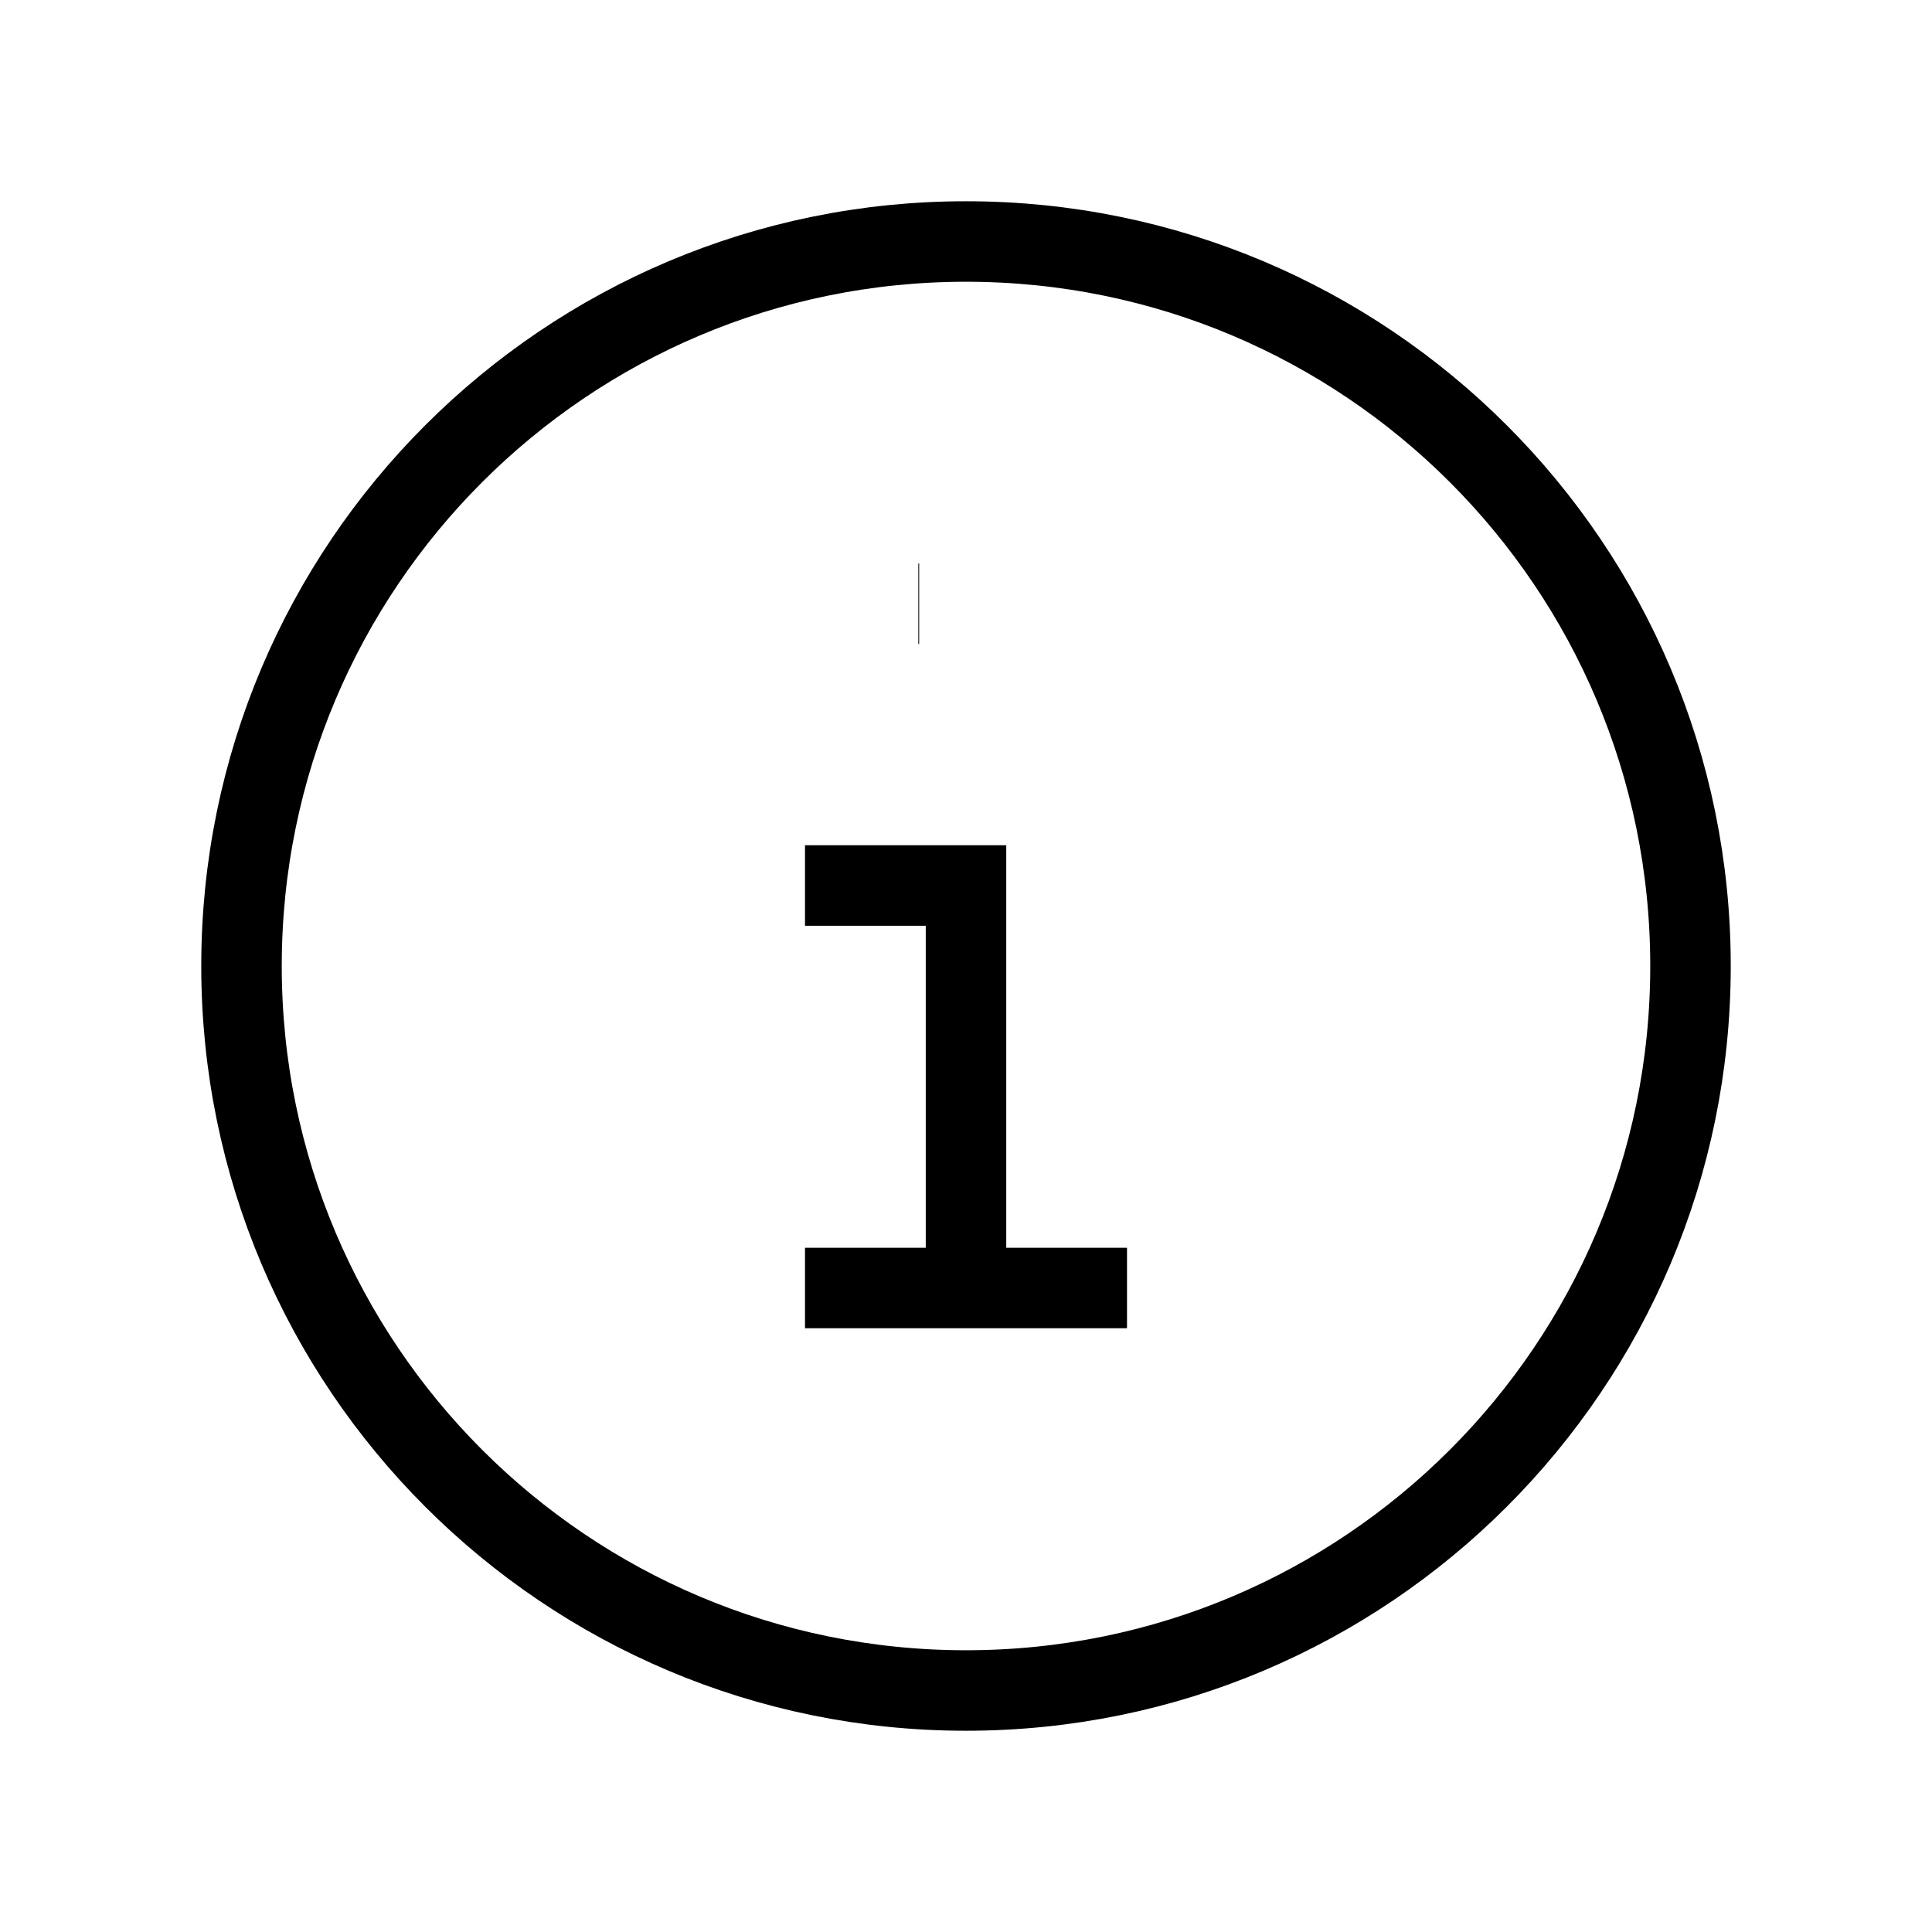
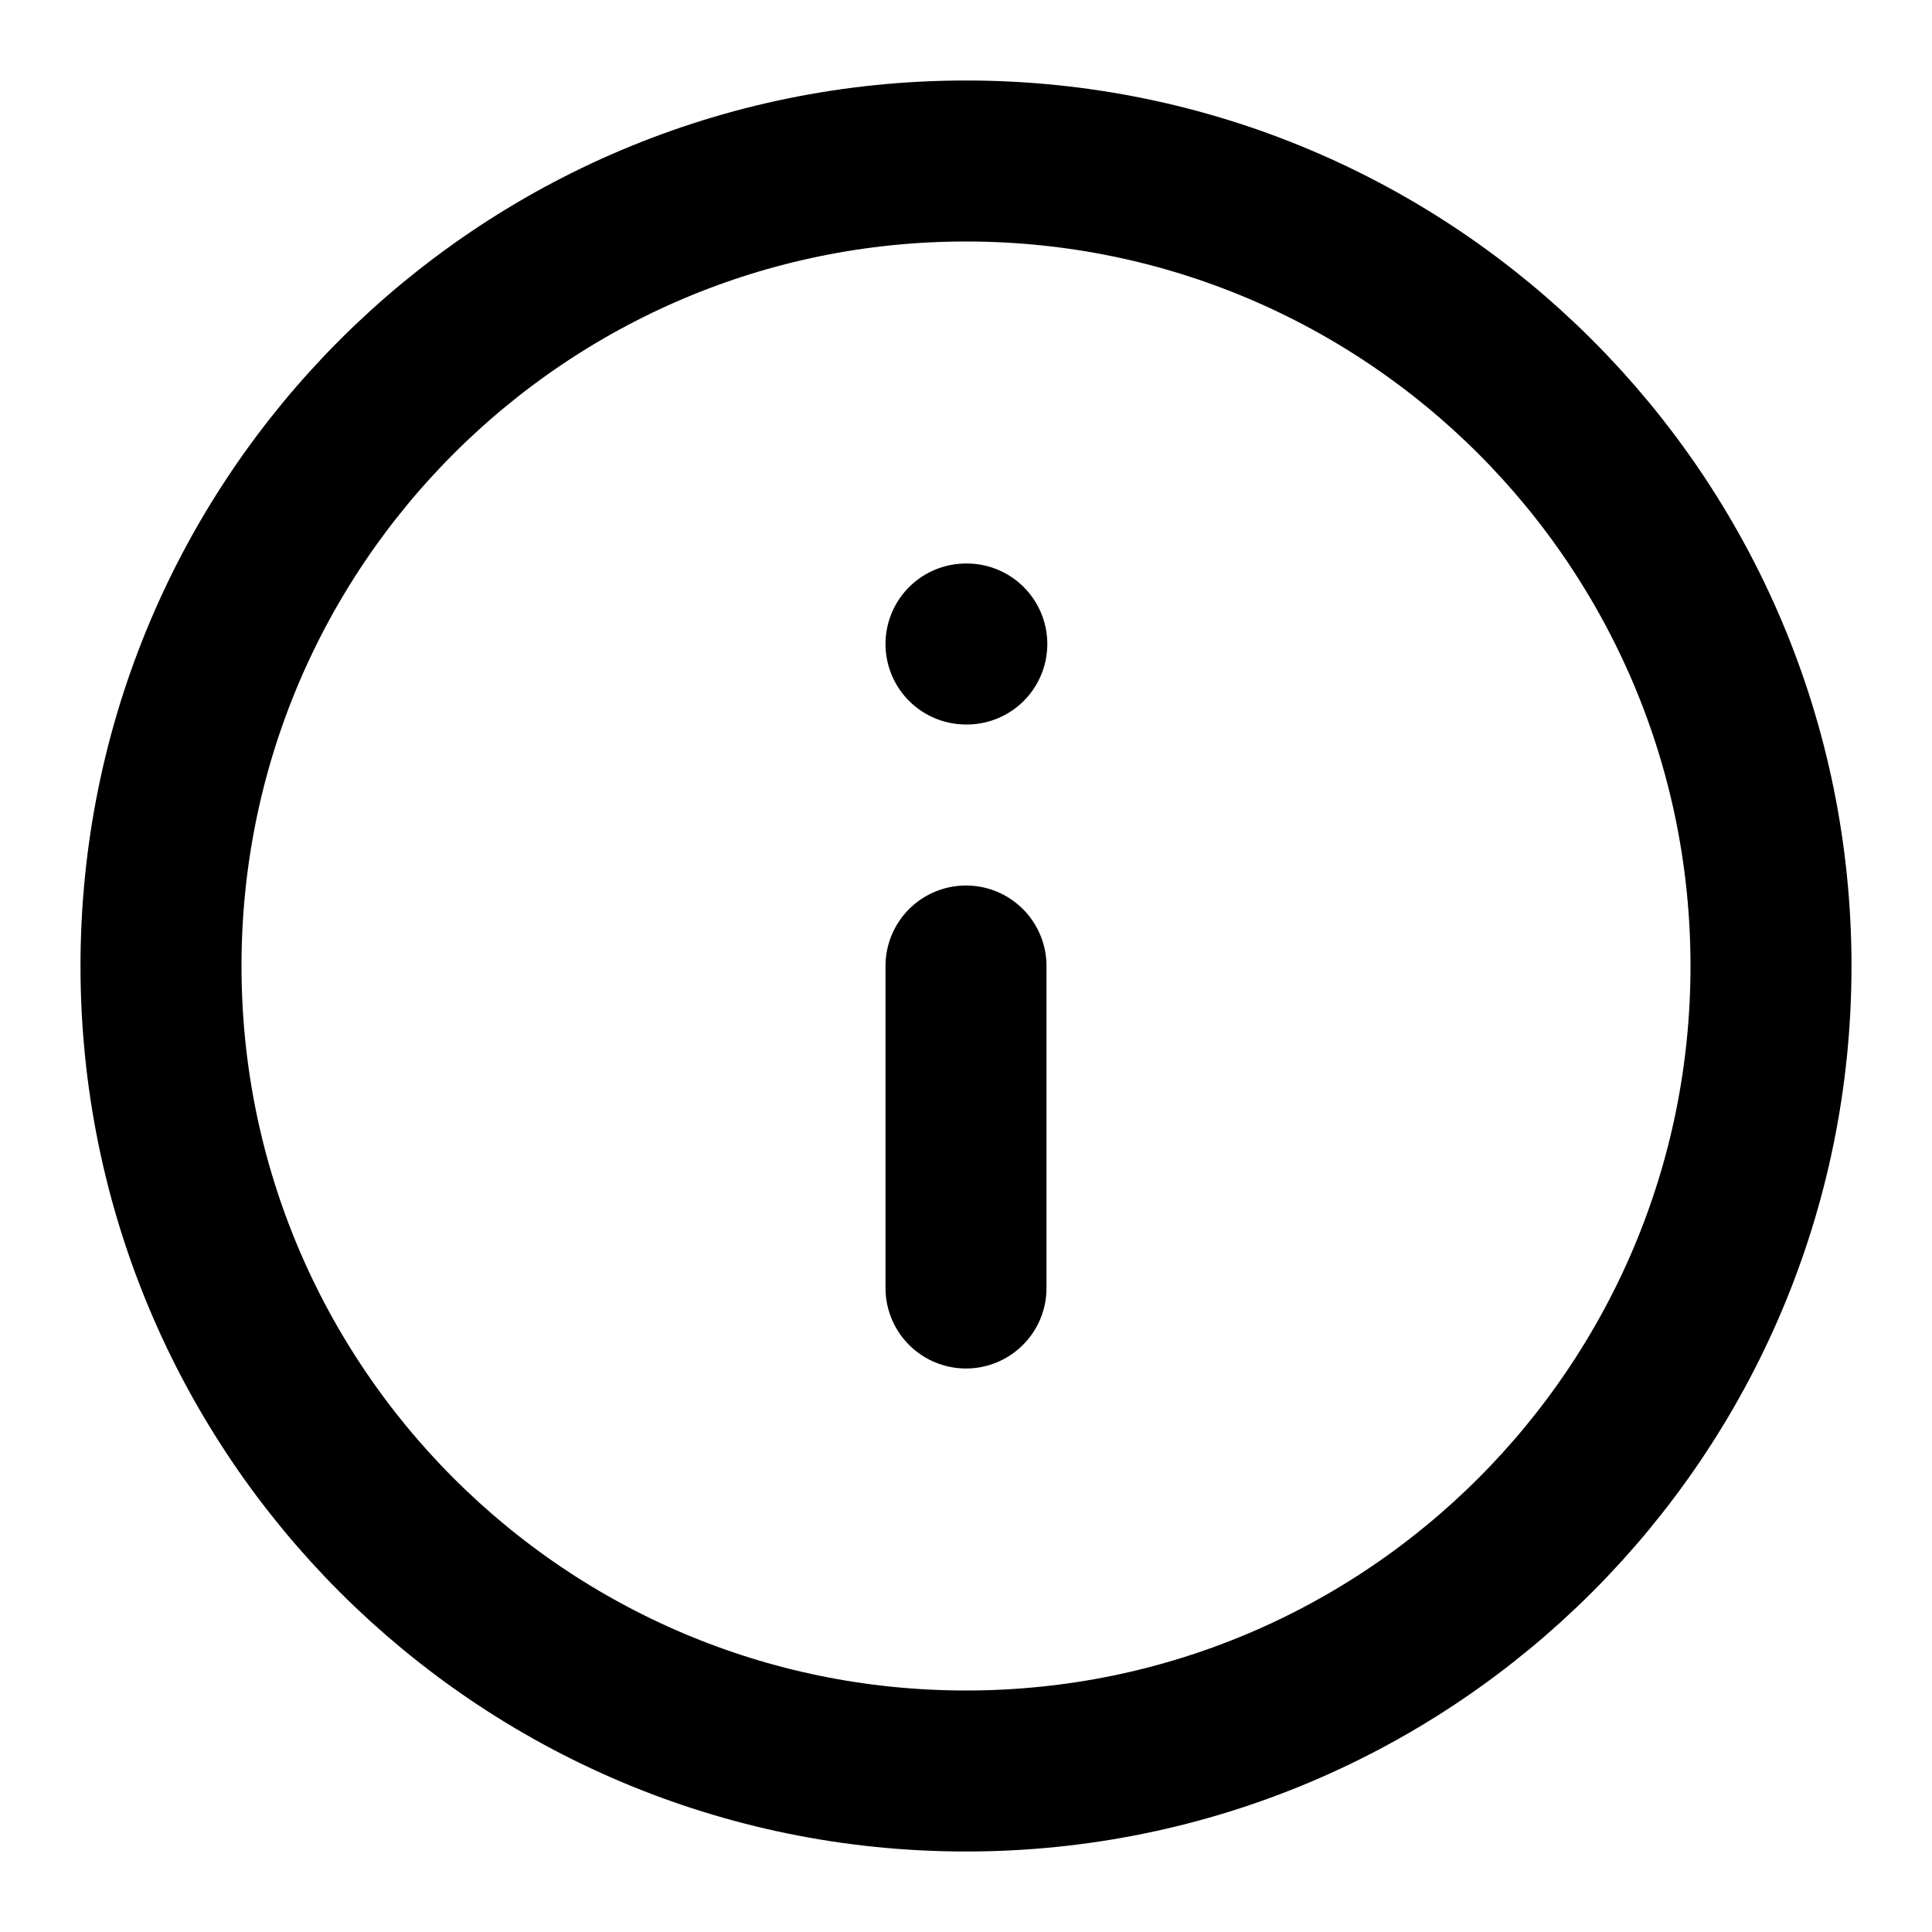
- <svg xmlns="http://www.w3.org/2000/svg" aria-hidden="true" width="24" height="24" fill="none" viewBox="0 0 24 24">
-   <path stroke="currentColor" strokeLinecap="round" strokeLinejoin="round" strokeWidth="2" d="M10 11h2v5m-2 0h4m-2.592-8.5h.01M21 12a9 9 0 1 1-18 0 9 9 0 0 1 18 0Z" />
+ <svg xmlns="http://www.w3.org/2000/svg" viewBox="0 0 24 24" fill="none" stroke="currentColor" stroke-width="2" stroke-linecap="round" stroke-linejoin="round" class="feather feather-info">
+   <circle cx="12" cy="12" r="10" />
+   <line x1="12" y1="16" x2="12" y2="12" />
+   <line x1="12" y1="8" x2="12.01" y2="8" />
</svg>
